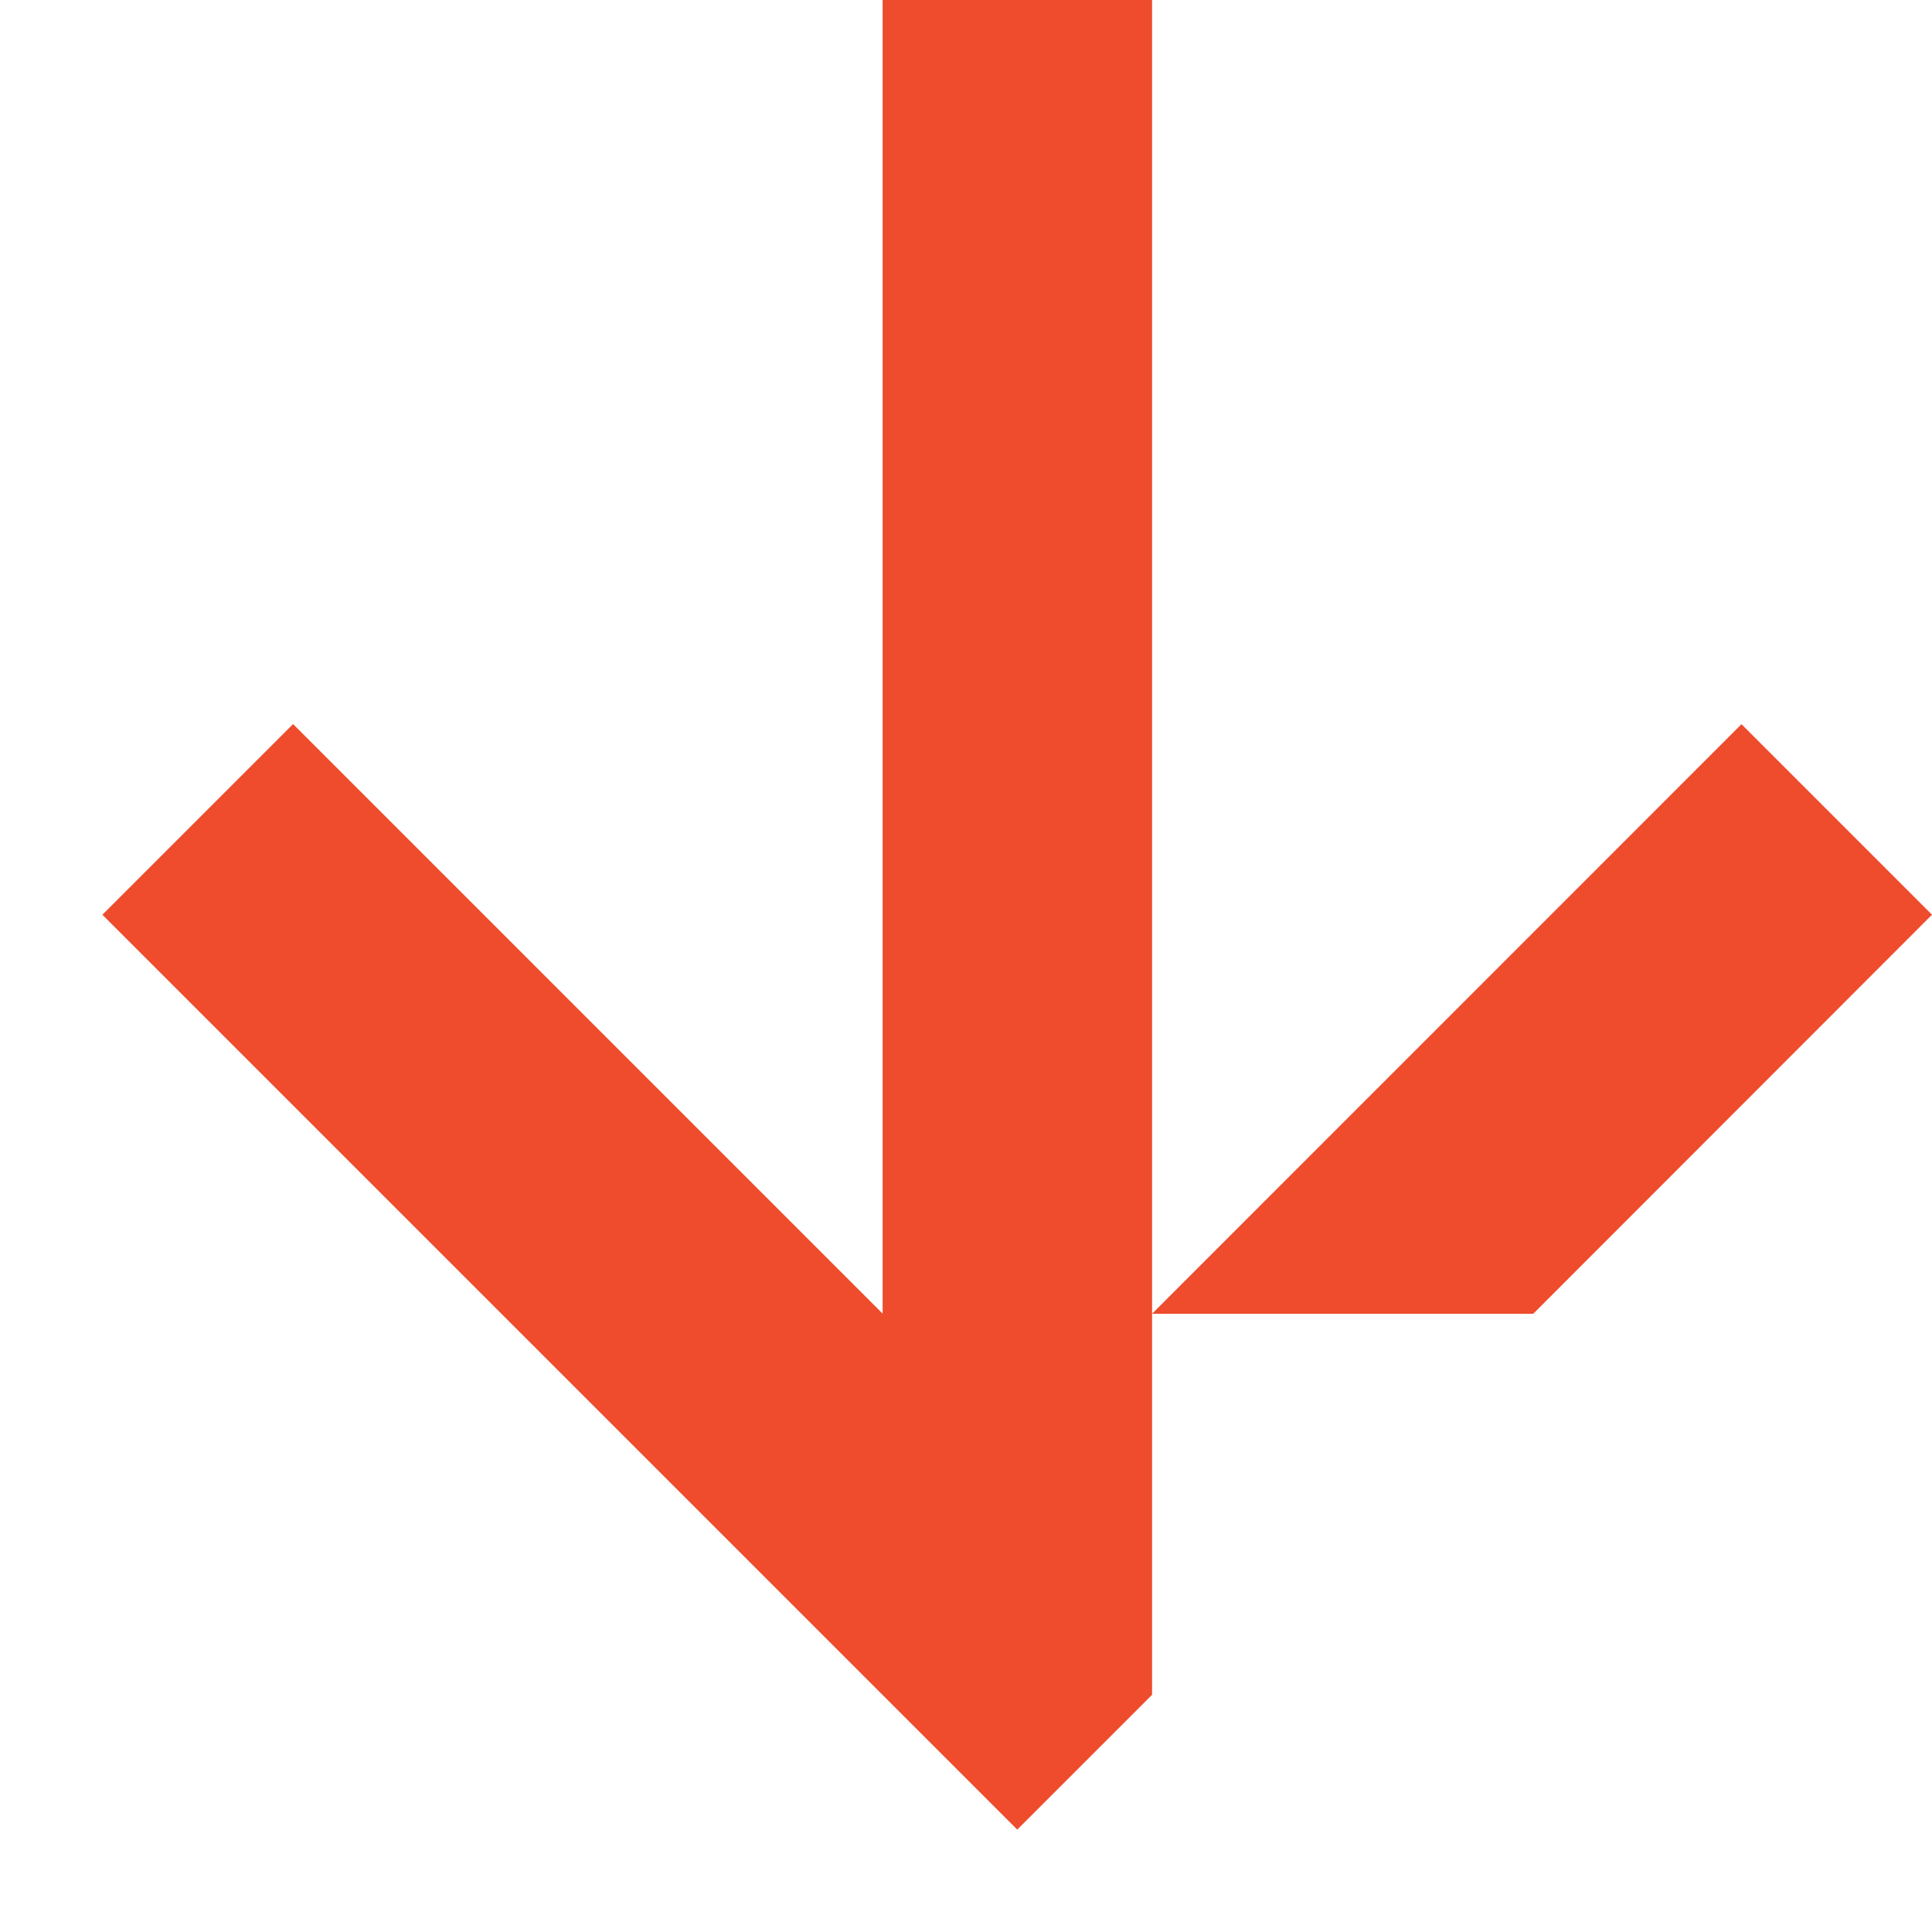
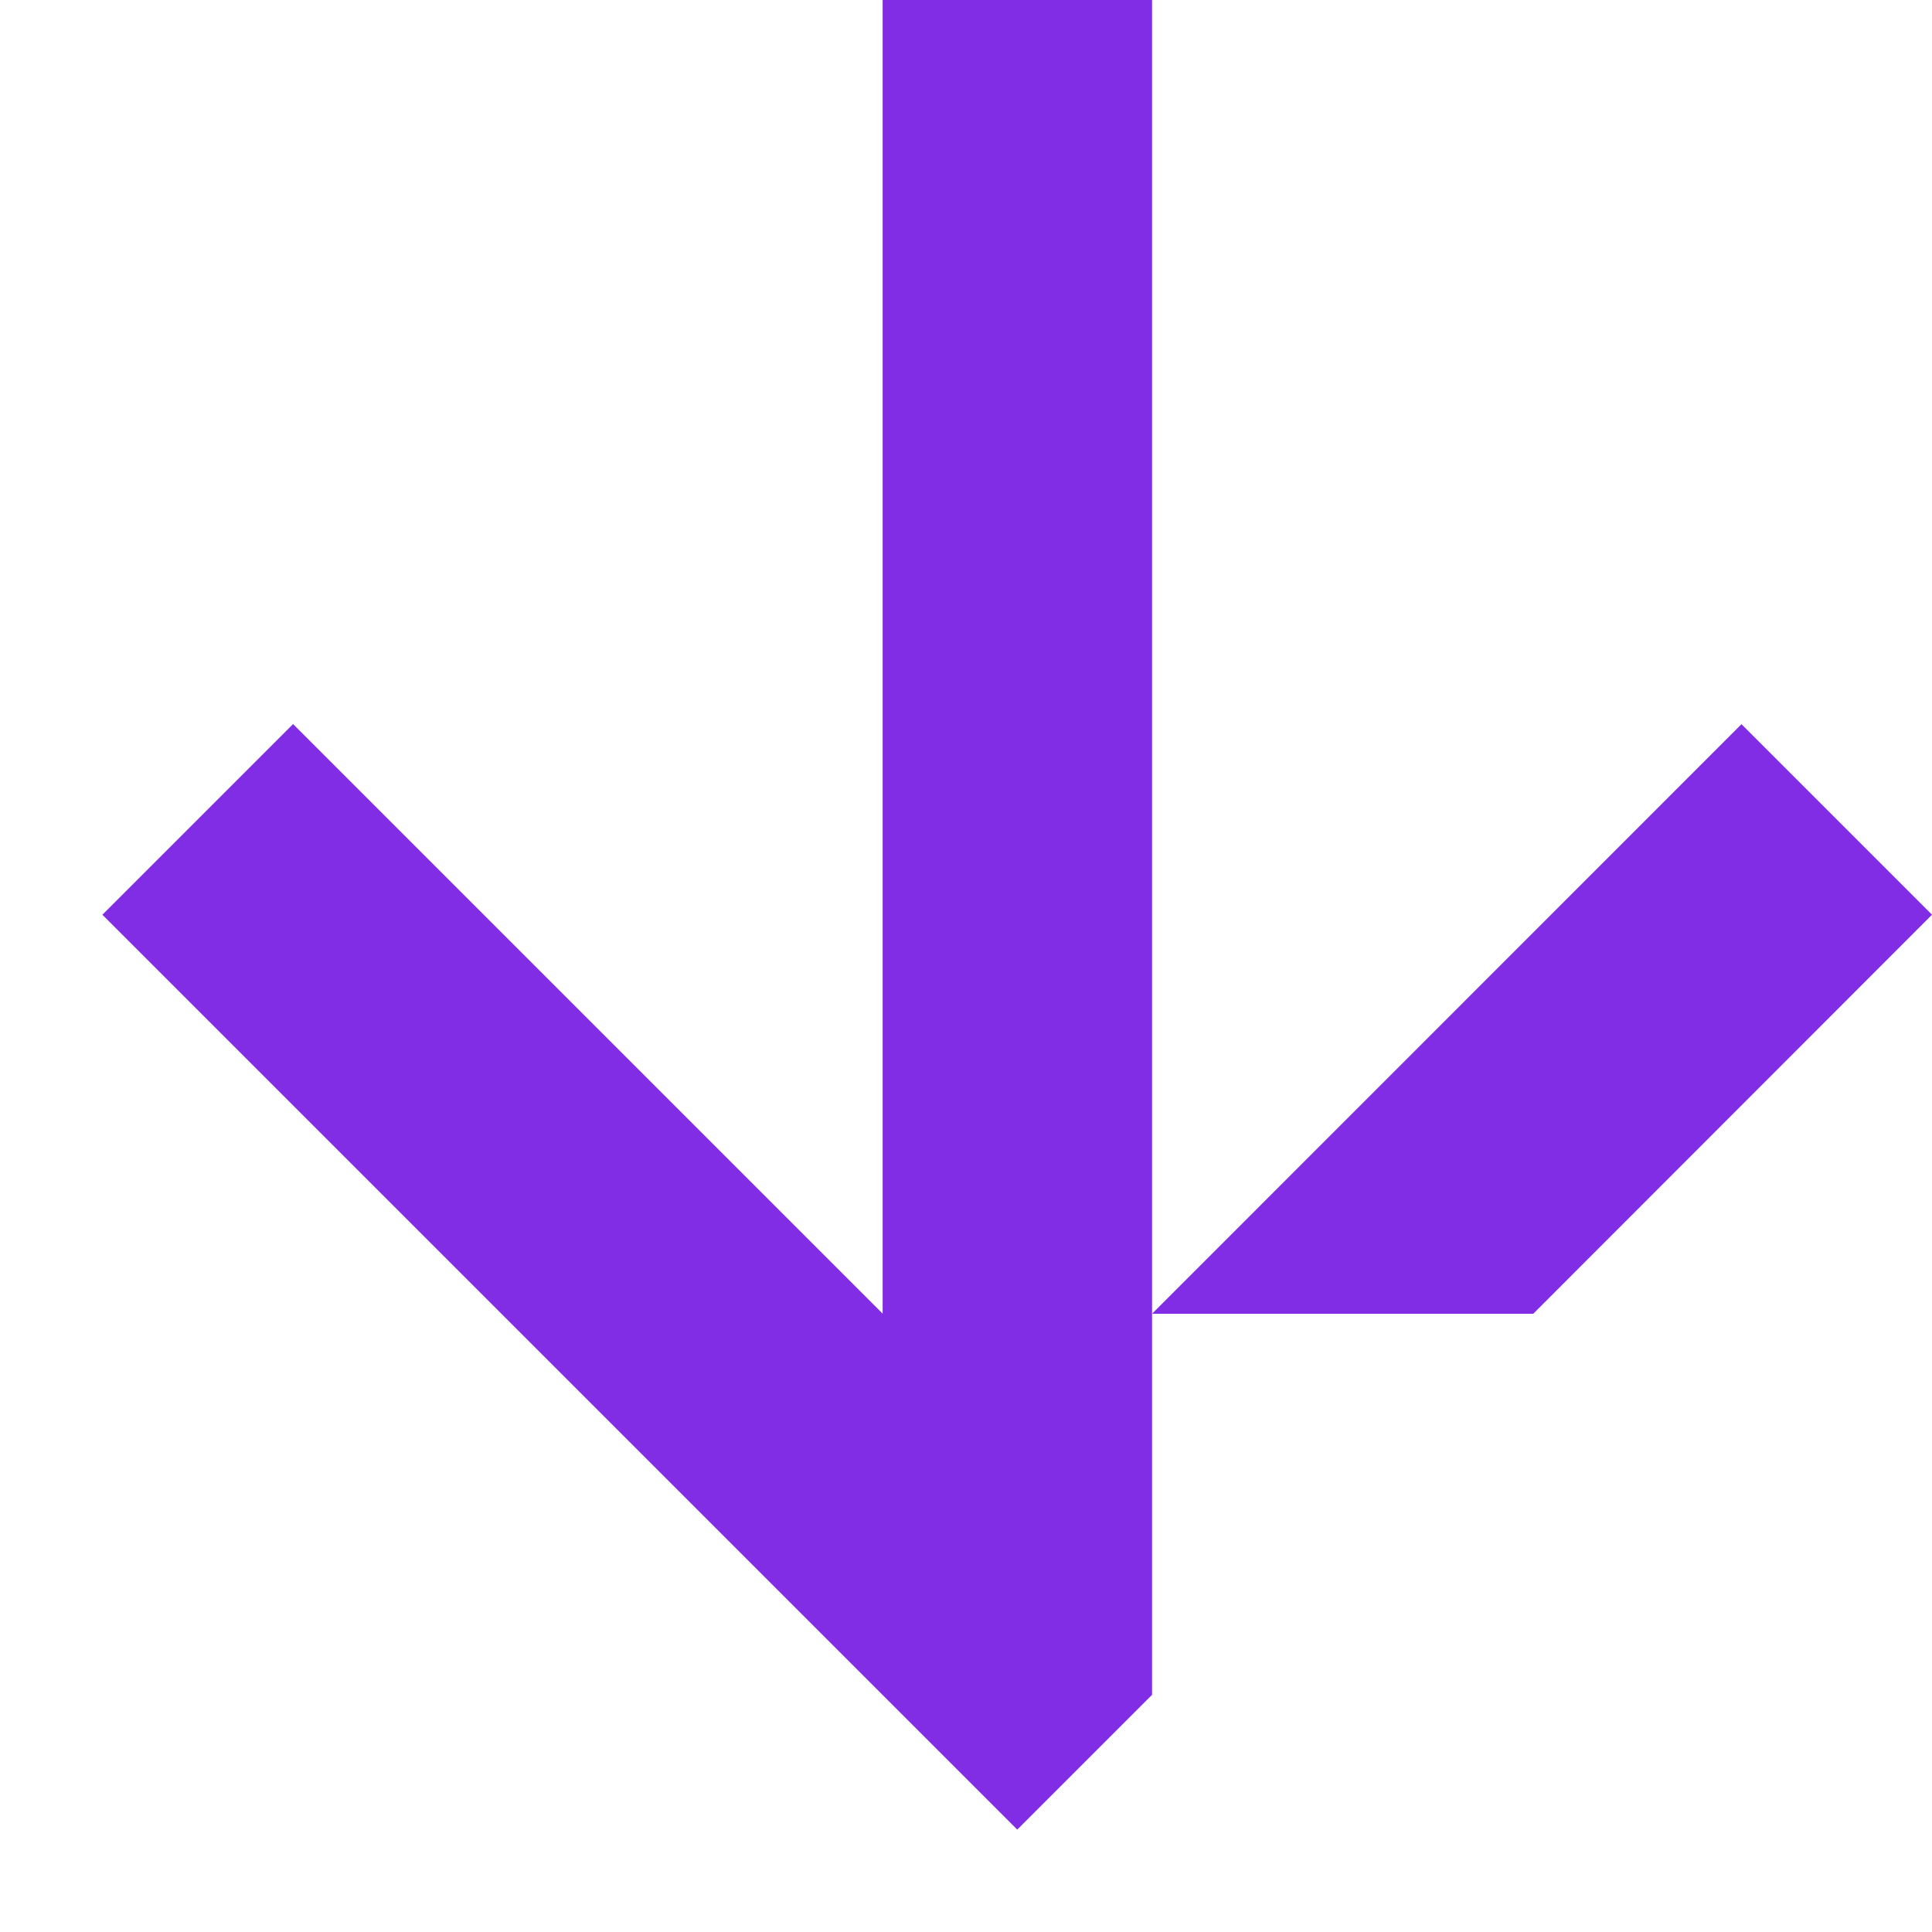
<svg xmlns="http://www.w3.org/2000/svg" width="13px" height="13px" viewBox="0 0 13 13" version="1.1">
  <defs />
  <g id="desktop" stroke="none" stroke-width="1" fill="none" fill-rule="evenodd">
-     <g id="Sphinx_Elements" transform="translate(-119, -5164)" fill="#EE4C2C">
+     <g id="Sphinx_Elements" transform="translate(-119, -5164)" fill="#812CE5">
      <g id="Main-Copy-6" transform="translate(98, 4927)">
        <g id="Group-6" transform="translate(2, 220)">
          <g id="Group-5" transform="translate(25.5, 23.5) rotate(90) translate(-25.5, -23.5) translate(19, 17)">
            <polygon id="Fill-1" points="4.873 1.282 8.84 5.248 8.84 2.683 6.155 0" />
            <polygon id="Fill-2" points="8.839 5.248 0 5.248 0 7.061 8.839 7.061 4.872 11.028 6.155 12.311 12.311 6.155 11.404 5.248" />
          </g>
        </g>
      </g>
    </g>
  </g>
</svg>
